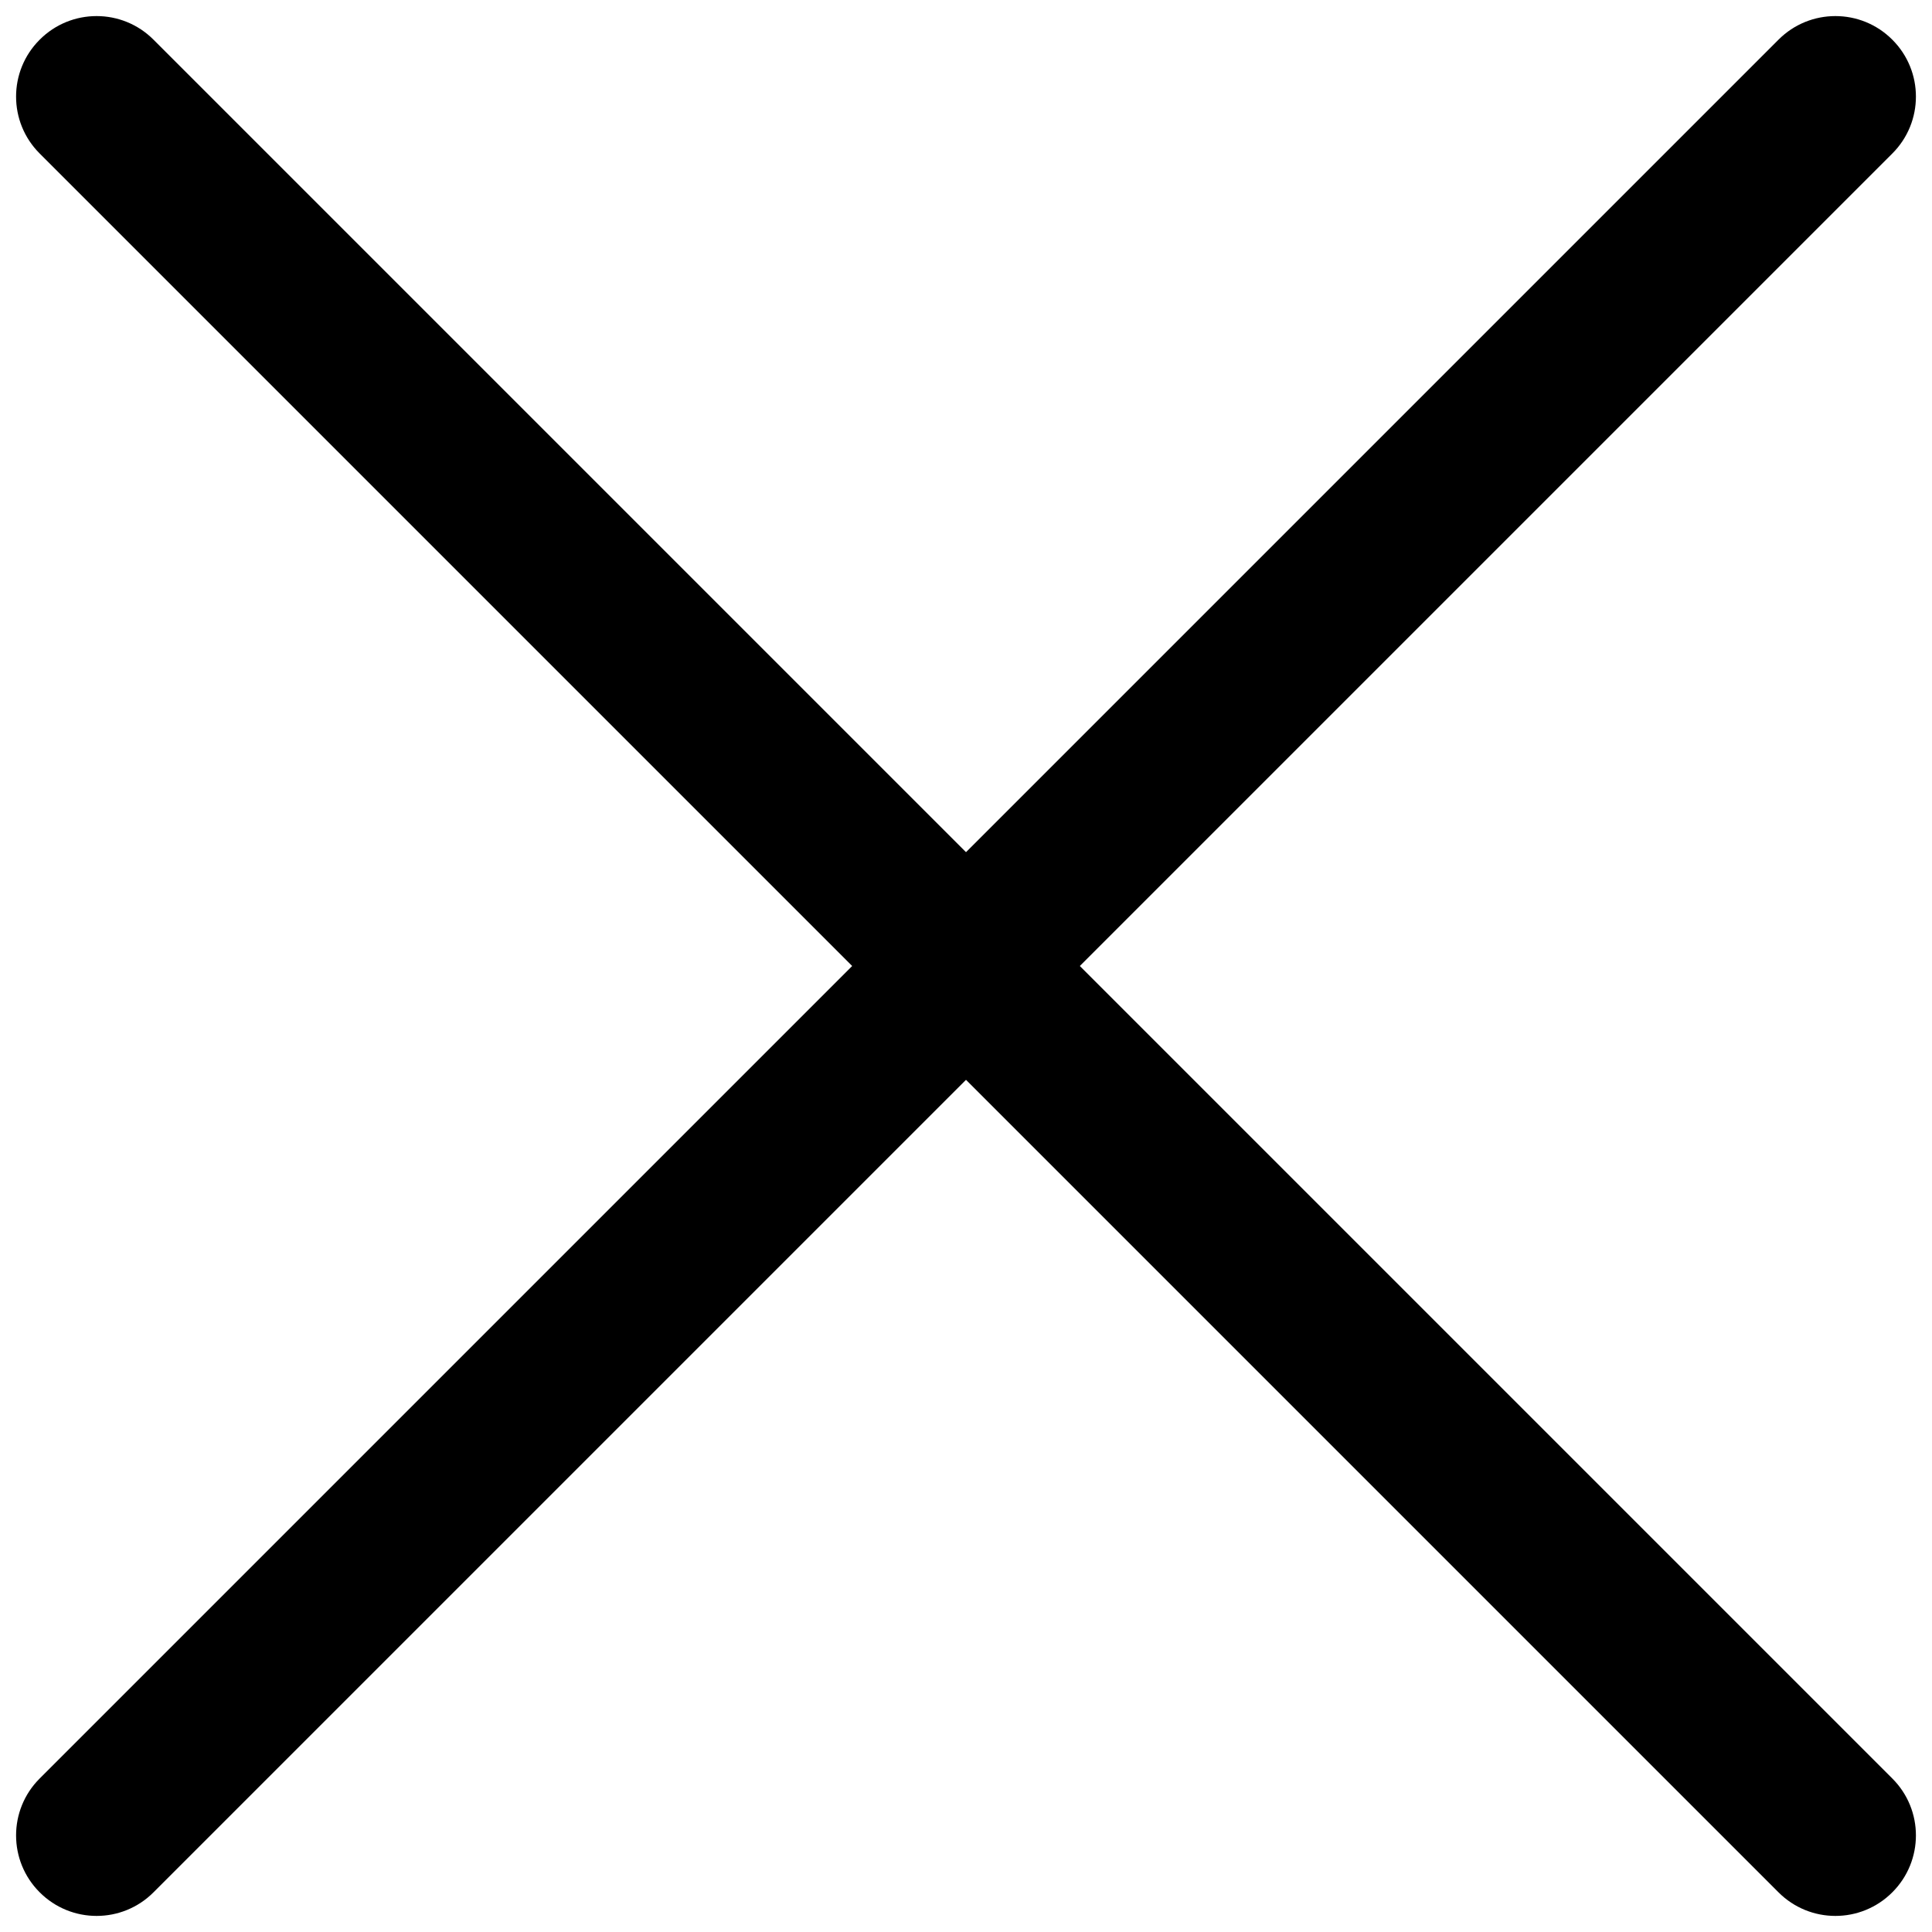
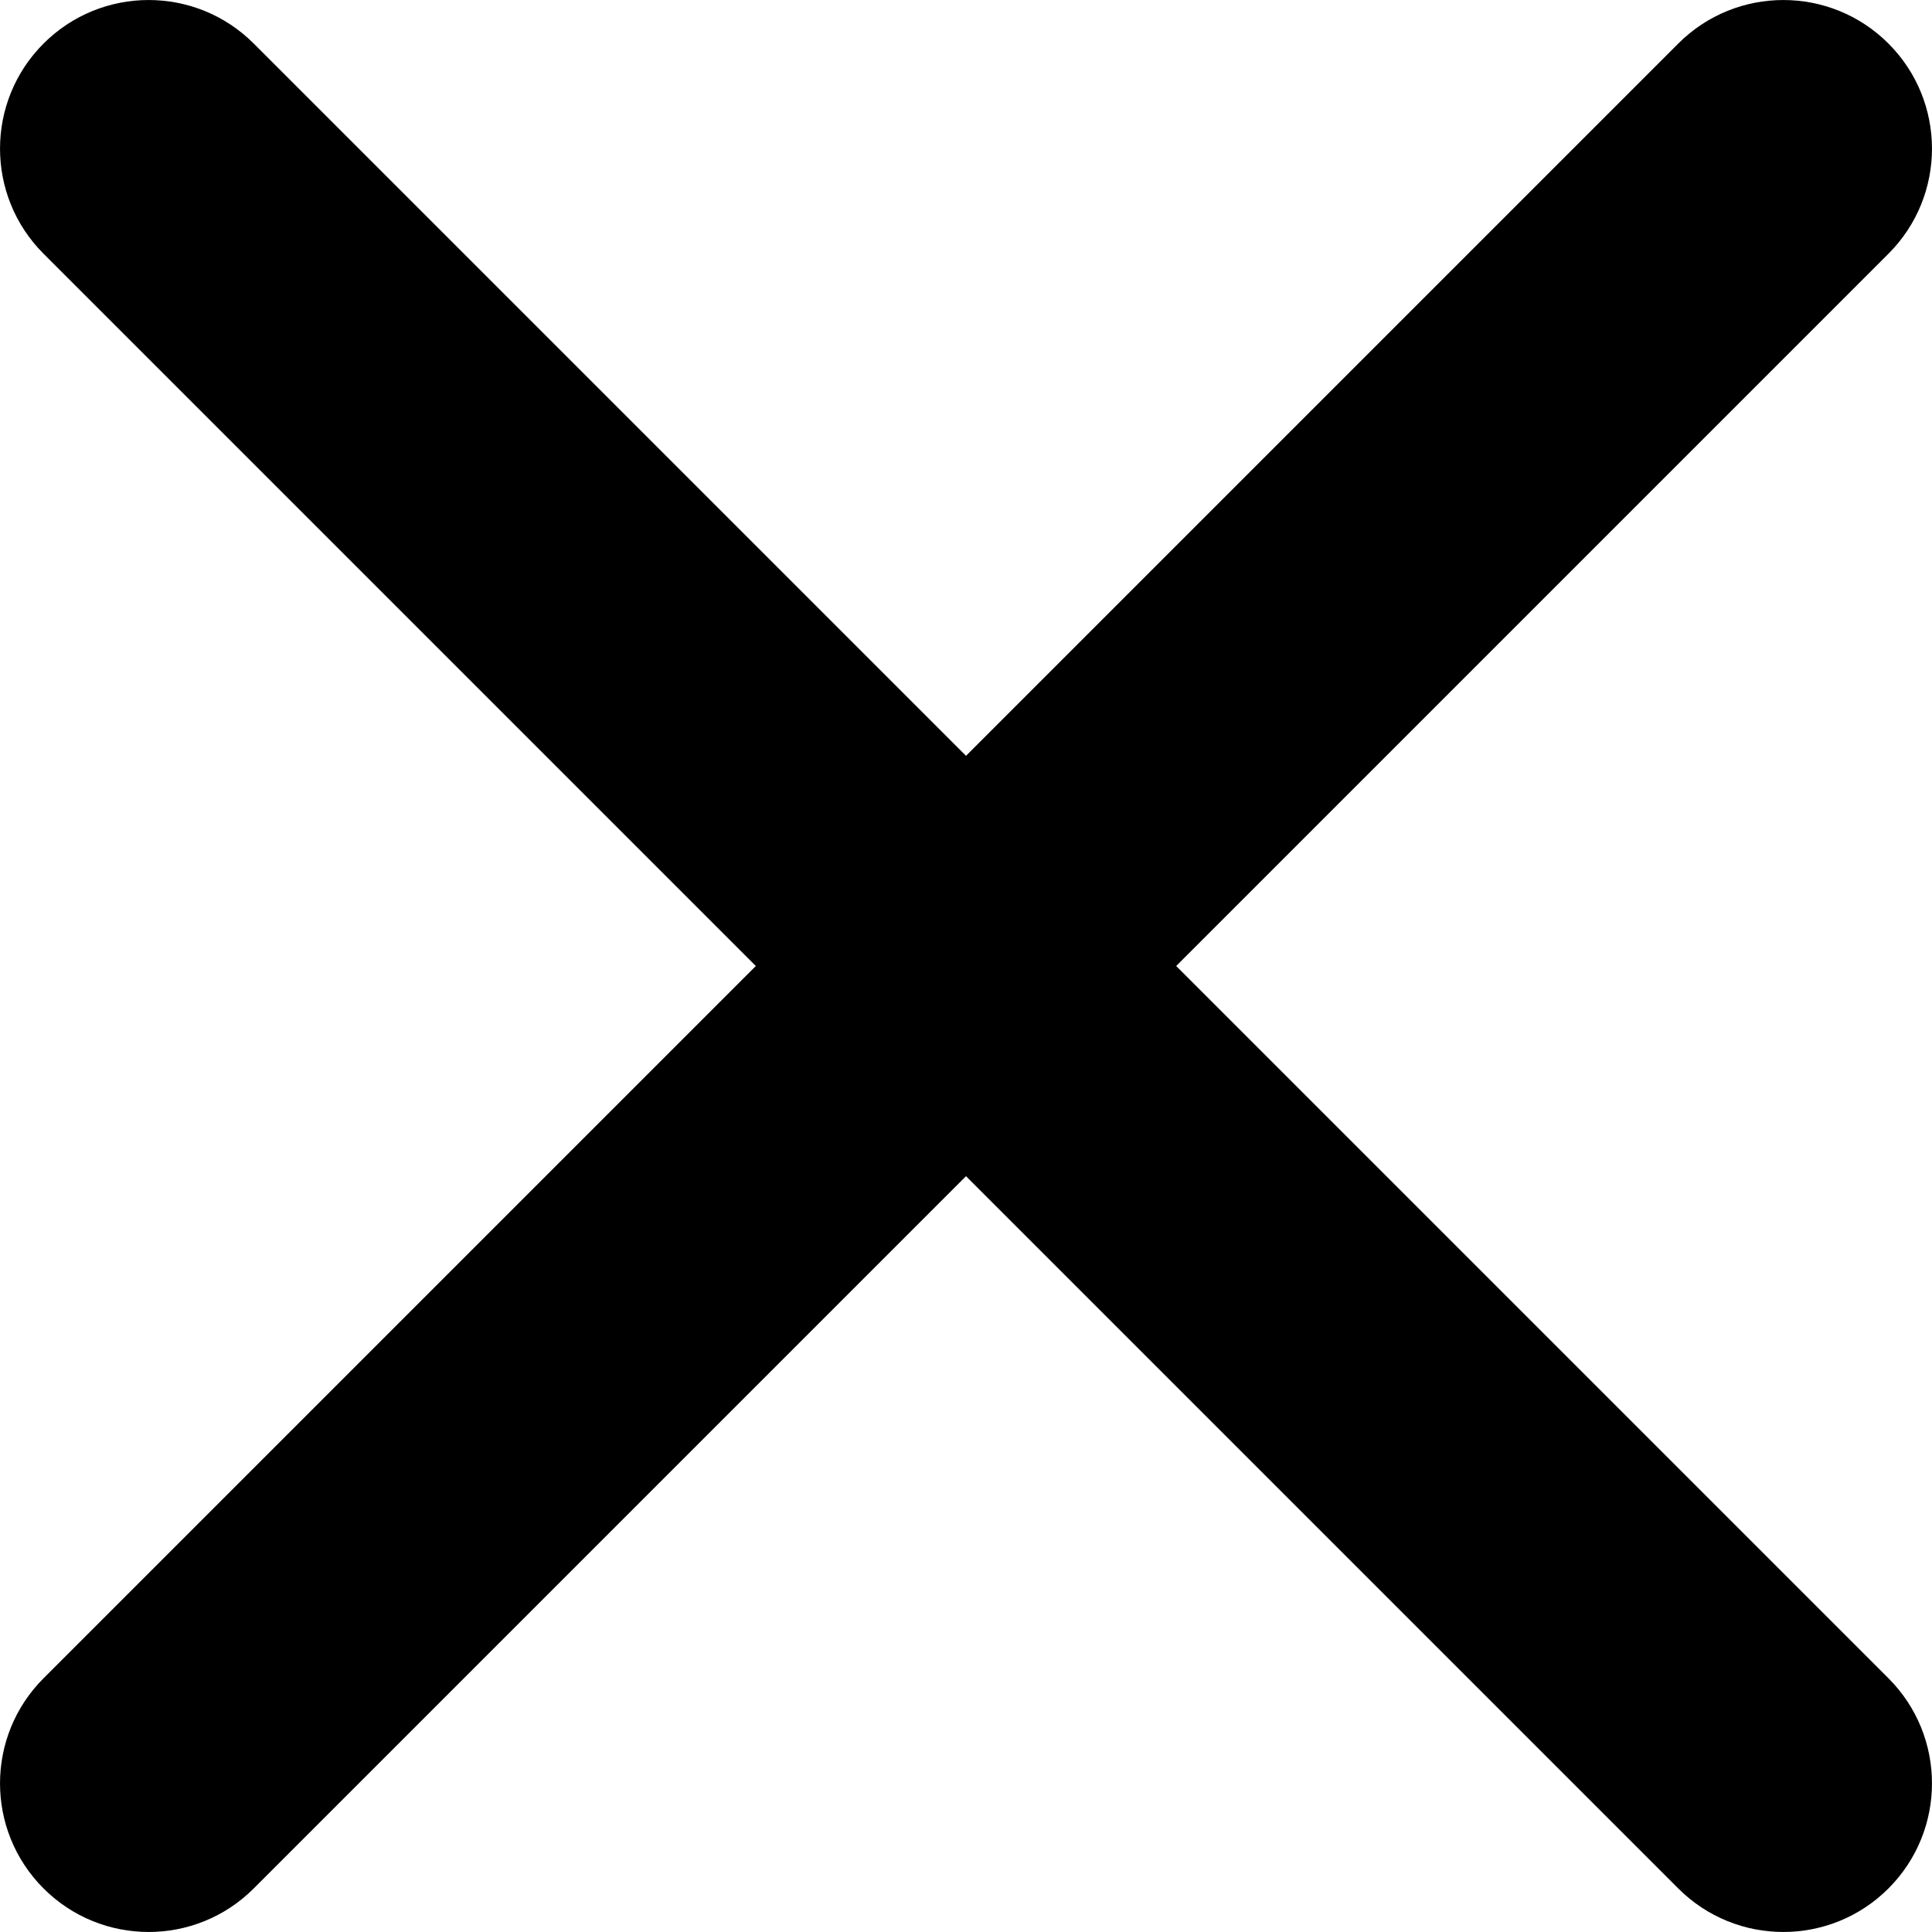
<svg xmlns="http://www.w3.org/2000/svg" width="24" height="24" viewBox="0 0 24 24" fill="none">
-   <g id="Size=Xlarge">
-     <path id="Vector 3 (Stroke)" fill-rule="evenodd" clip-rule="evenodd" d="M0.493 0.493C0.883 0.102 1.517 0.102 1.907 0.493L23.507 22.093C23.898 22.483 23.898 23.117 23.507 23.507C23.117 23.898 22.483 23.898 22.093 23.507L0.493 1.907C0.102 1.517 0.102 0.883 0.493 0.493Z" fill="currentColor" />
-     <path id="Vector 4 (Stroke)" fill-rule="evenodd" clip-rule="evenodd" d="M0.493 23.507C0.102 23.117 0.102 22.483 0.493 22.093L22.093 0.493C22.483 0.102 23.117 0.102 23.507 0.493C23.898 0.883 23.898 1.517 23.507 1.907L1.907 23.507C1.517 23.898 0.883 23.898 0.493 23.507Z" fill="currentColor" />
-   </g>
+   <path fill-rule="evenodd" clip-rule="evenodd" d="M0.541 0.541C1.262 -0.18 2.431 -0.18 3.152 0.541L12 9.389L20.848 0.541C21.569 -0.18 22.738 -0.18 23.459 0.541C24.18 1.262 24.18 2.431 23.459 3.152L14.611 12L23.459 20.848C24.18 21.569 24.18 22.738 23.459 23.459C22.738 24.18 21.569 24.18 20.848 23.459L12 14.611L3.152 23.459C2.431 24.18 1.262 24.18 0.541 23.459C-0.18 22.738 -0.18 21.569 0.541 20.848L9.389 12L0.541 3.152C-0.18 2.431 -0.18 1.262 0.541 0.541Z" fill="currentColor" />
</svg>
